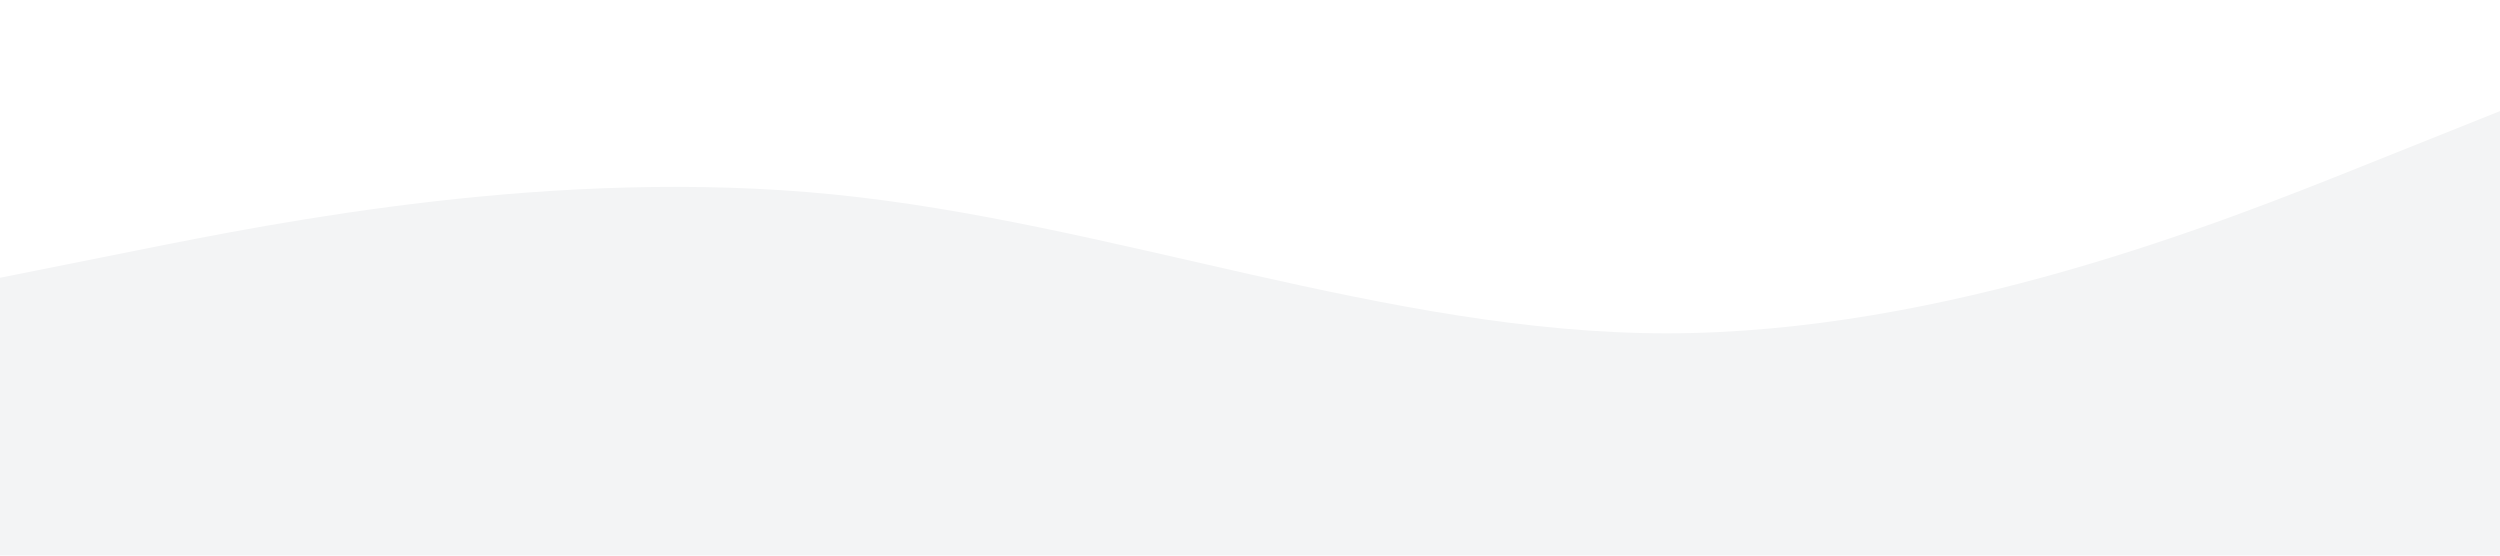
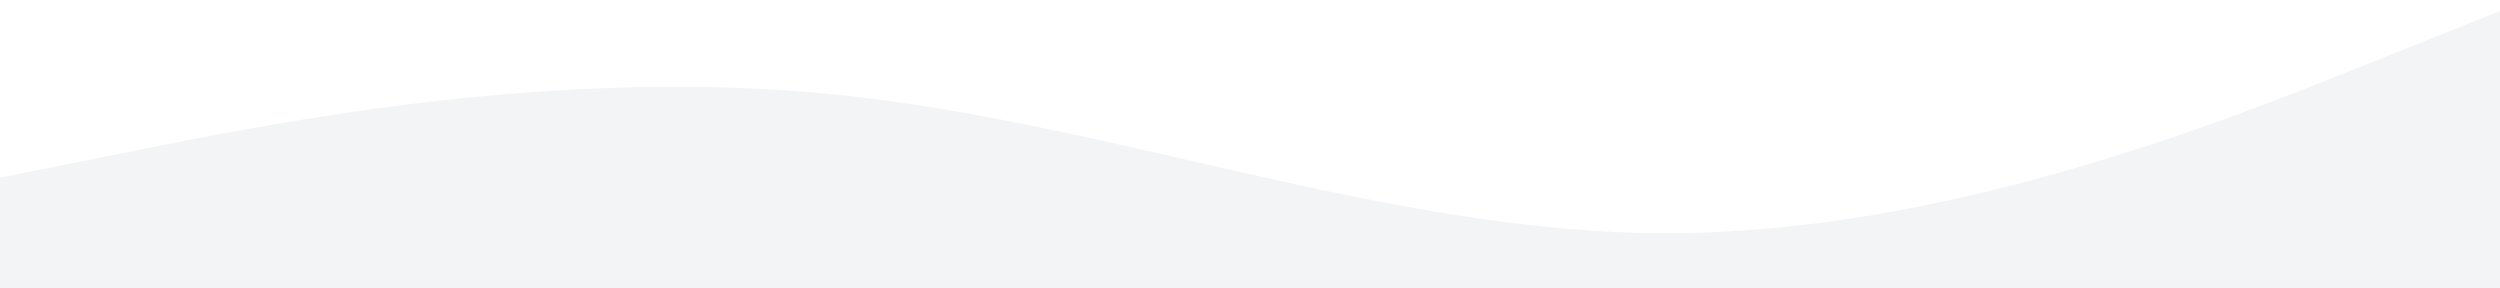
- <svg xmlns="http://www.w3.org/2000/svg" viewBox="0 0 1440 320">
-   <path fill="#f3f4f5" fill-opacity="1" d="M0,160L80,144C160,128,320,96,480,112C640,128,800,192,960,192C1120,192,1280,128,1360,96L1440,64L1440,320L1360,320C1280,320,1120,320,960,320C800,320,640,320,480,320C320,320,160,320,80,320L0,320Z" />
+ <svg xmlns="http://www.w3.org/2000/svg" viewBox="0 57.658 1440 165.766" style="max-height: 500px" width="1440" height="165.766">
+   <path d="M0,160L80,144C160,128,320,96,480,112C640,128,800,192,960,192C1120,192,1280,128,1360,96L1440,64L1440,320L1360,320C1280,320,1120,320,960,320C800,320,640,320,480,320C320,320,160,320,80,320L0,320Z" fill-opacity="1" fill="#f3f4f5" />
</svg>
